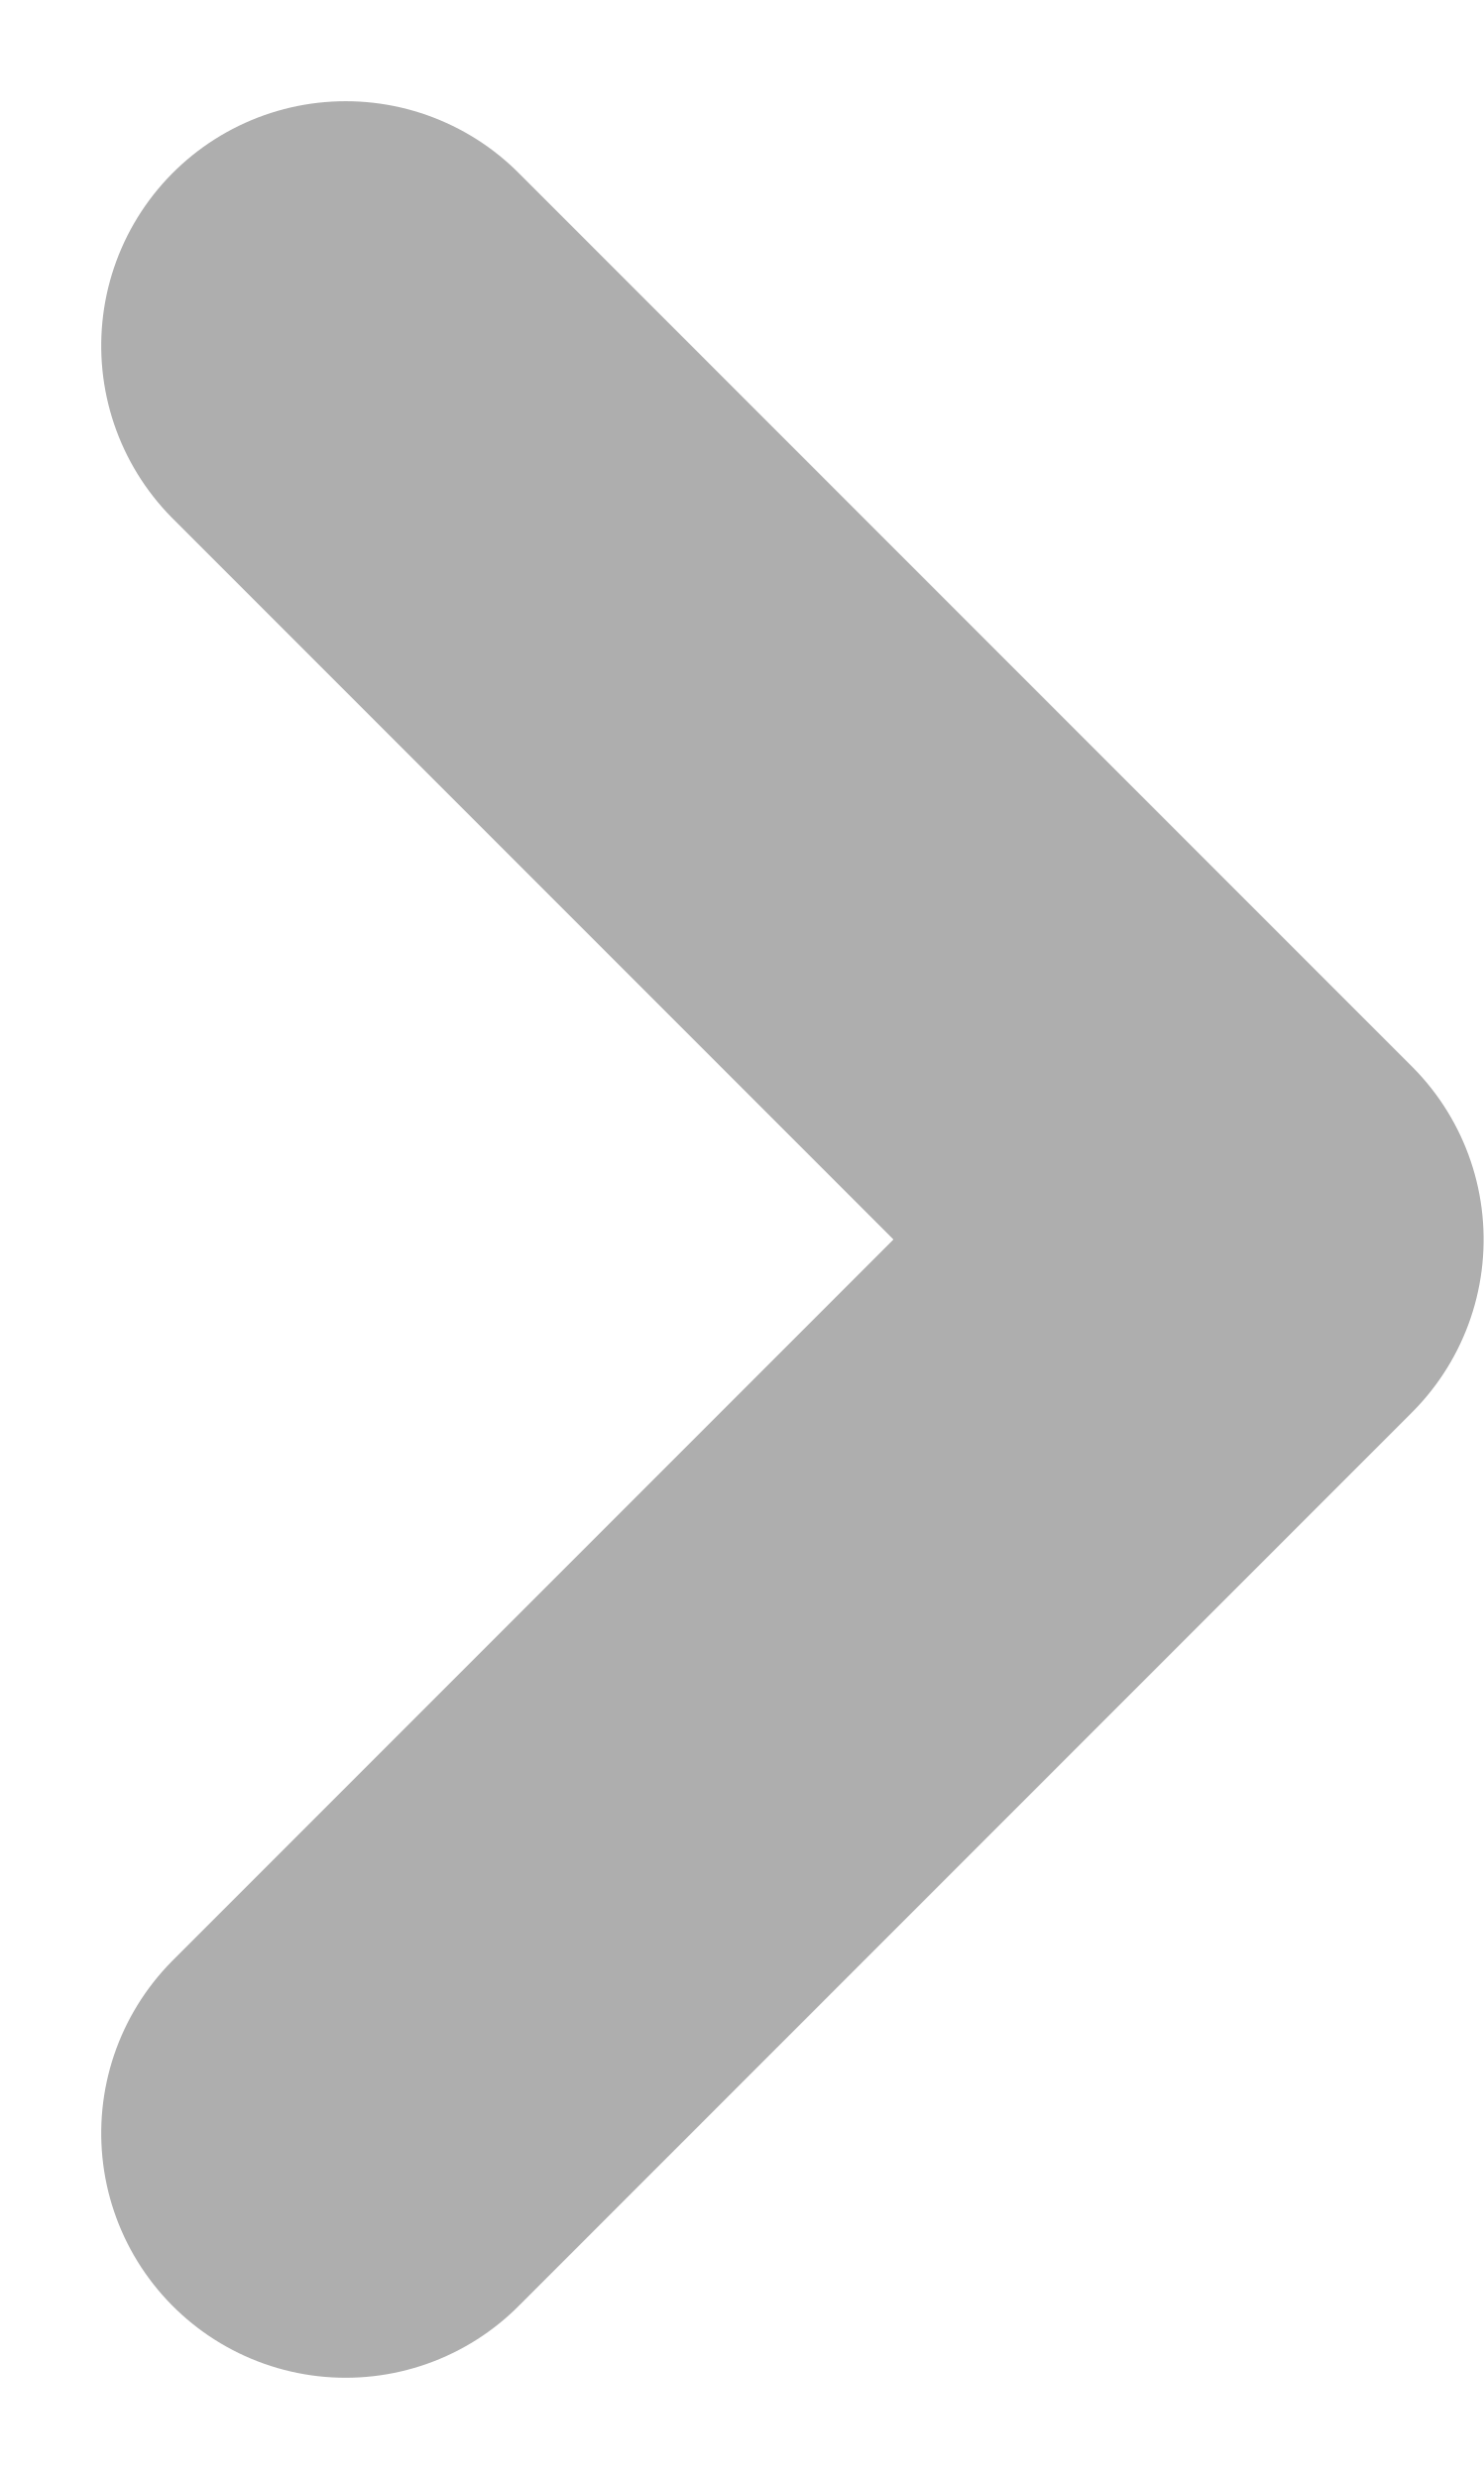
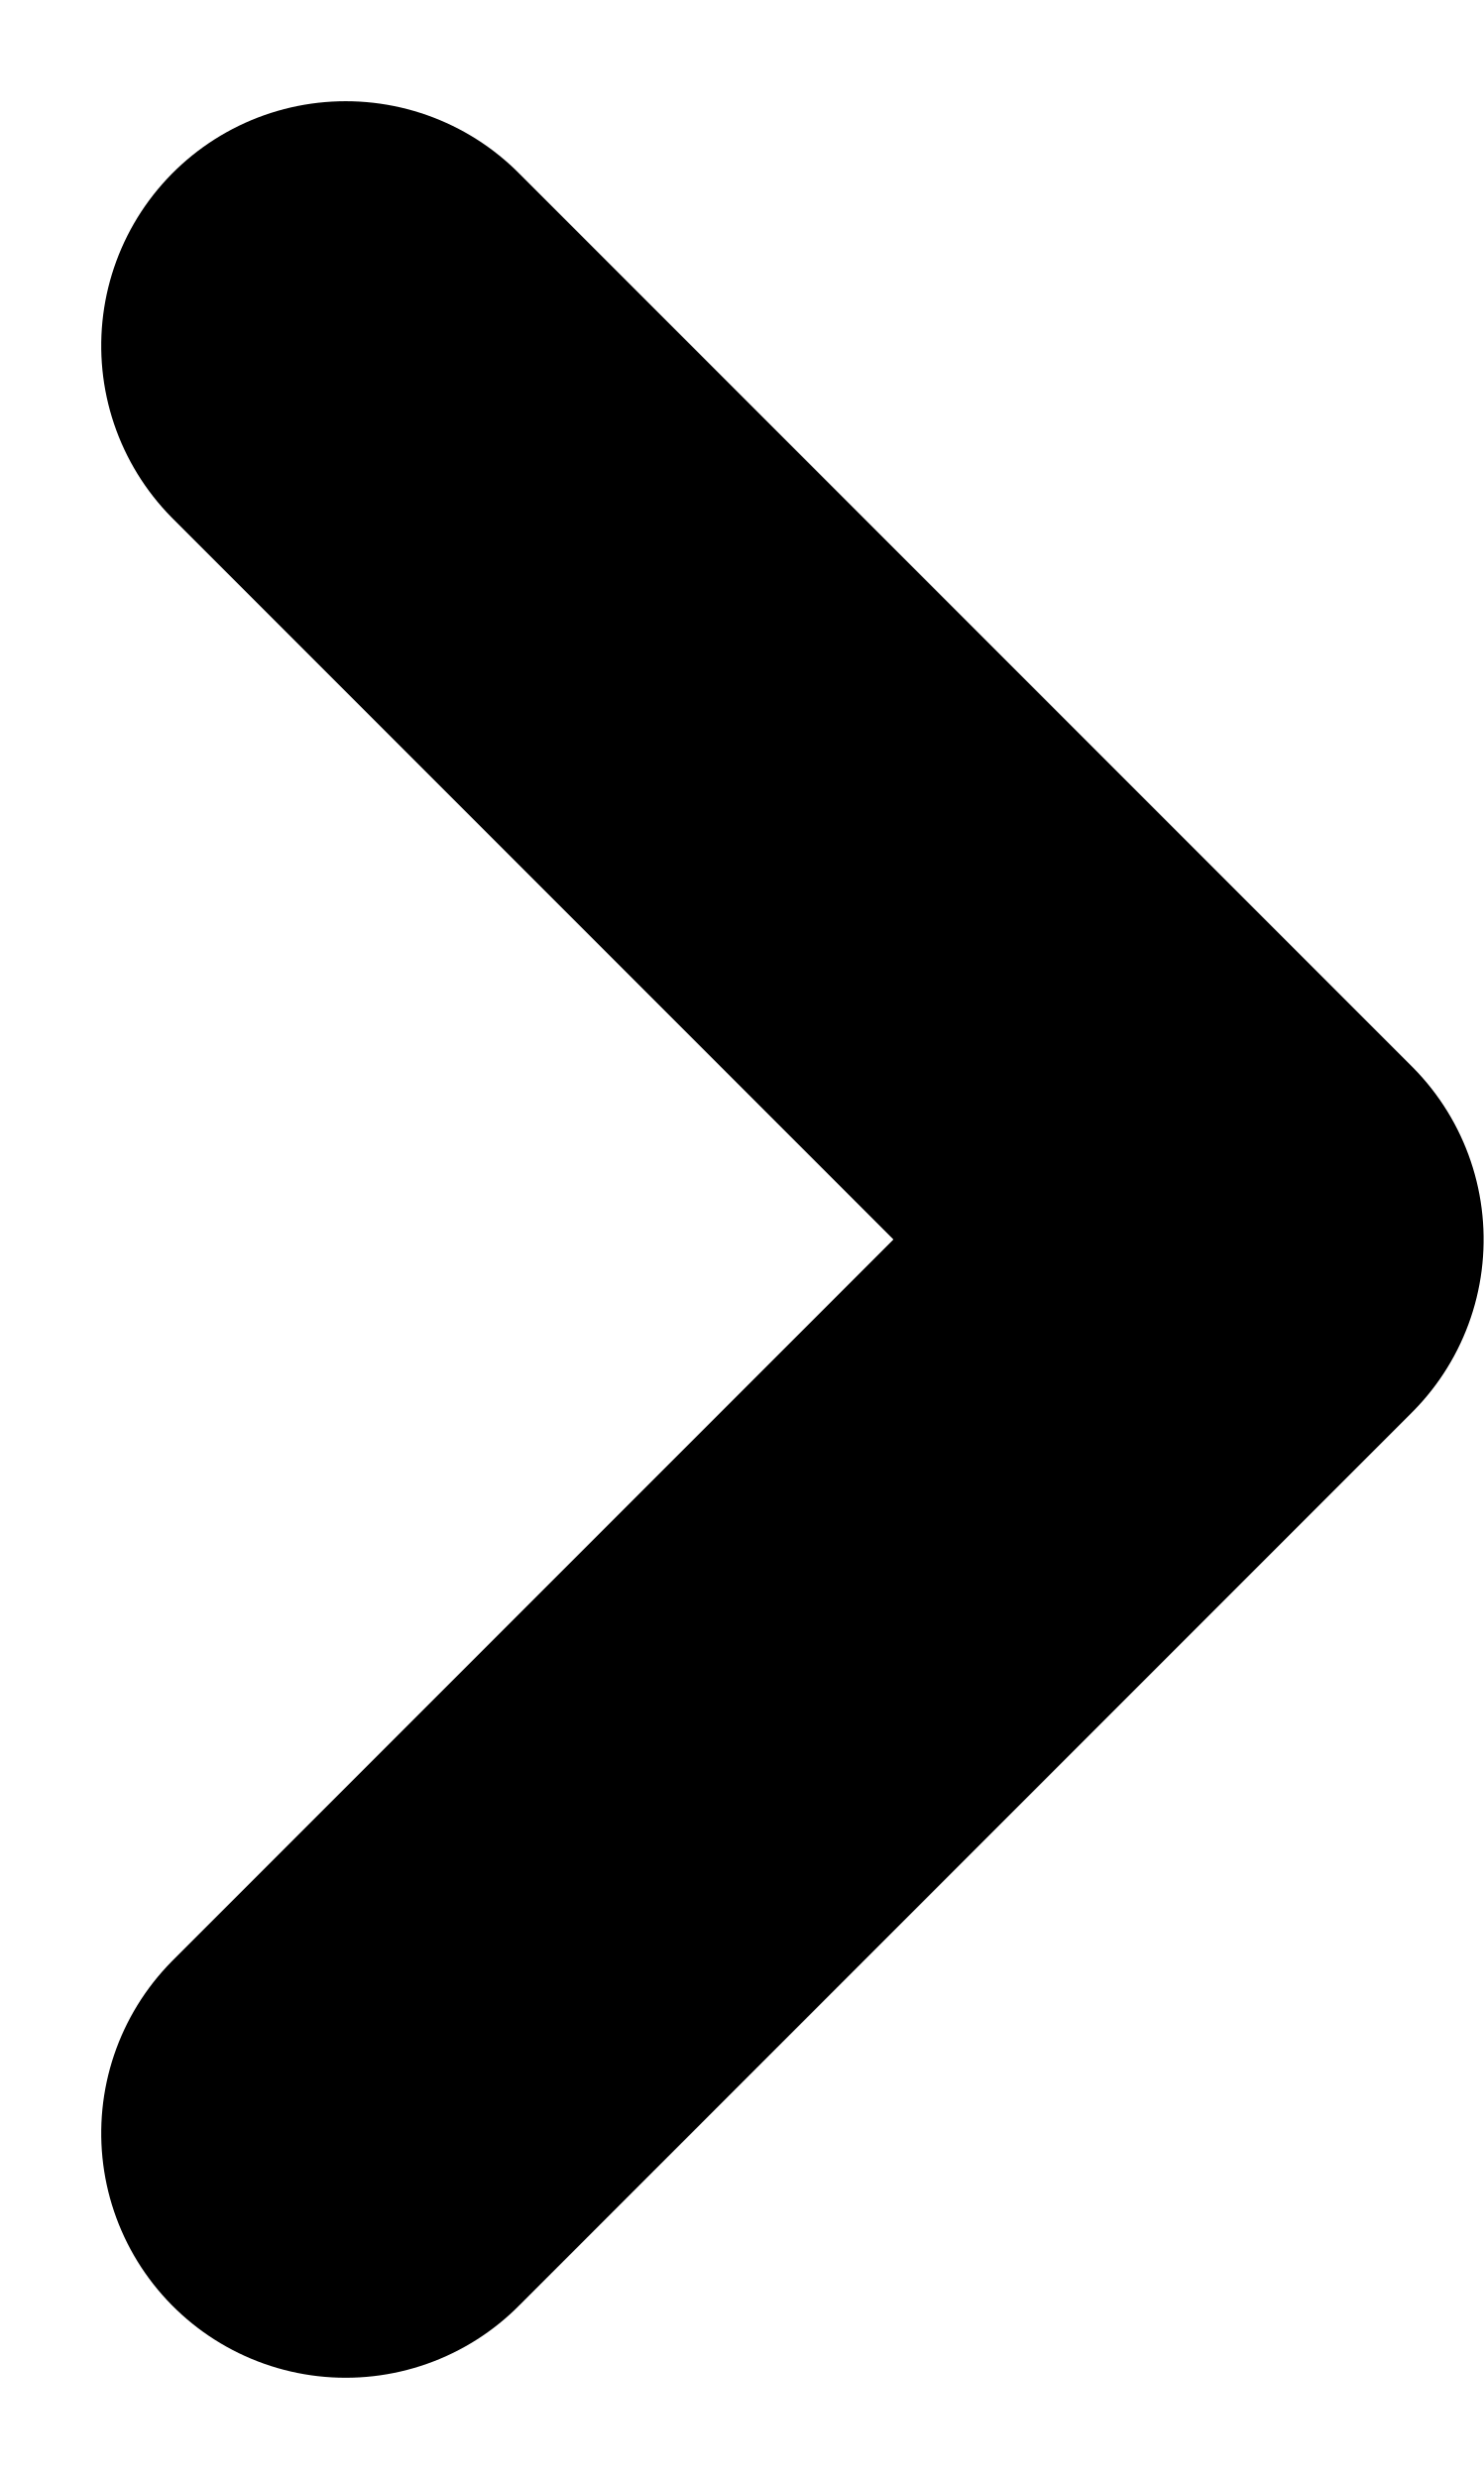
<svg xmlns="http://www.w3.org/2000/svg" width="6.069" height="10.138" viewBox="0 0 6.069 10.138">
-   <path id="Caminho_835" data-name="Caminho 835" d="M4050.04-3554l2.437,2.437,1.218,1.218,3.655-3.655" transform="translate(3555.414 4058.764) rotate(-90)" fill="none" stroke="#aeaeae" stroke-linecap="round" stroke-linejoin="round" stroke-width="2" />
+   <path id="Caminho_835" data-name="Caminho 835" d="M4050.04-3554l2.437,2.437,1.218,1.218,3.655-3.655" transform="translate(3555.414 4058.764) rotate(-90)" fill="none" stroke="#000" stroke-linecap="round" stroke-linejoin="round" stroke-width="2" />
</svg>
